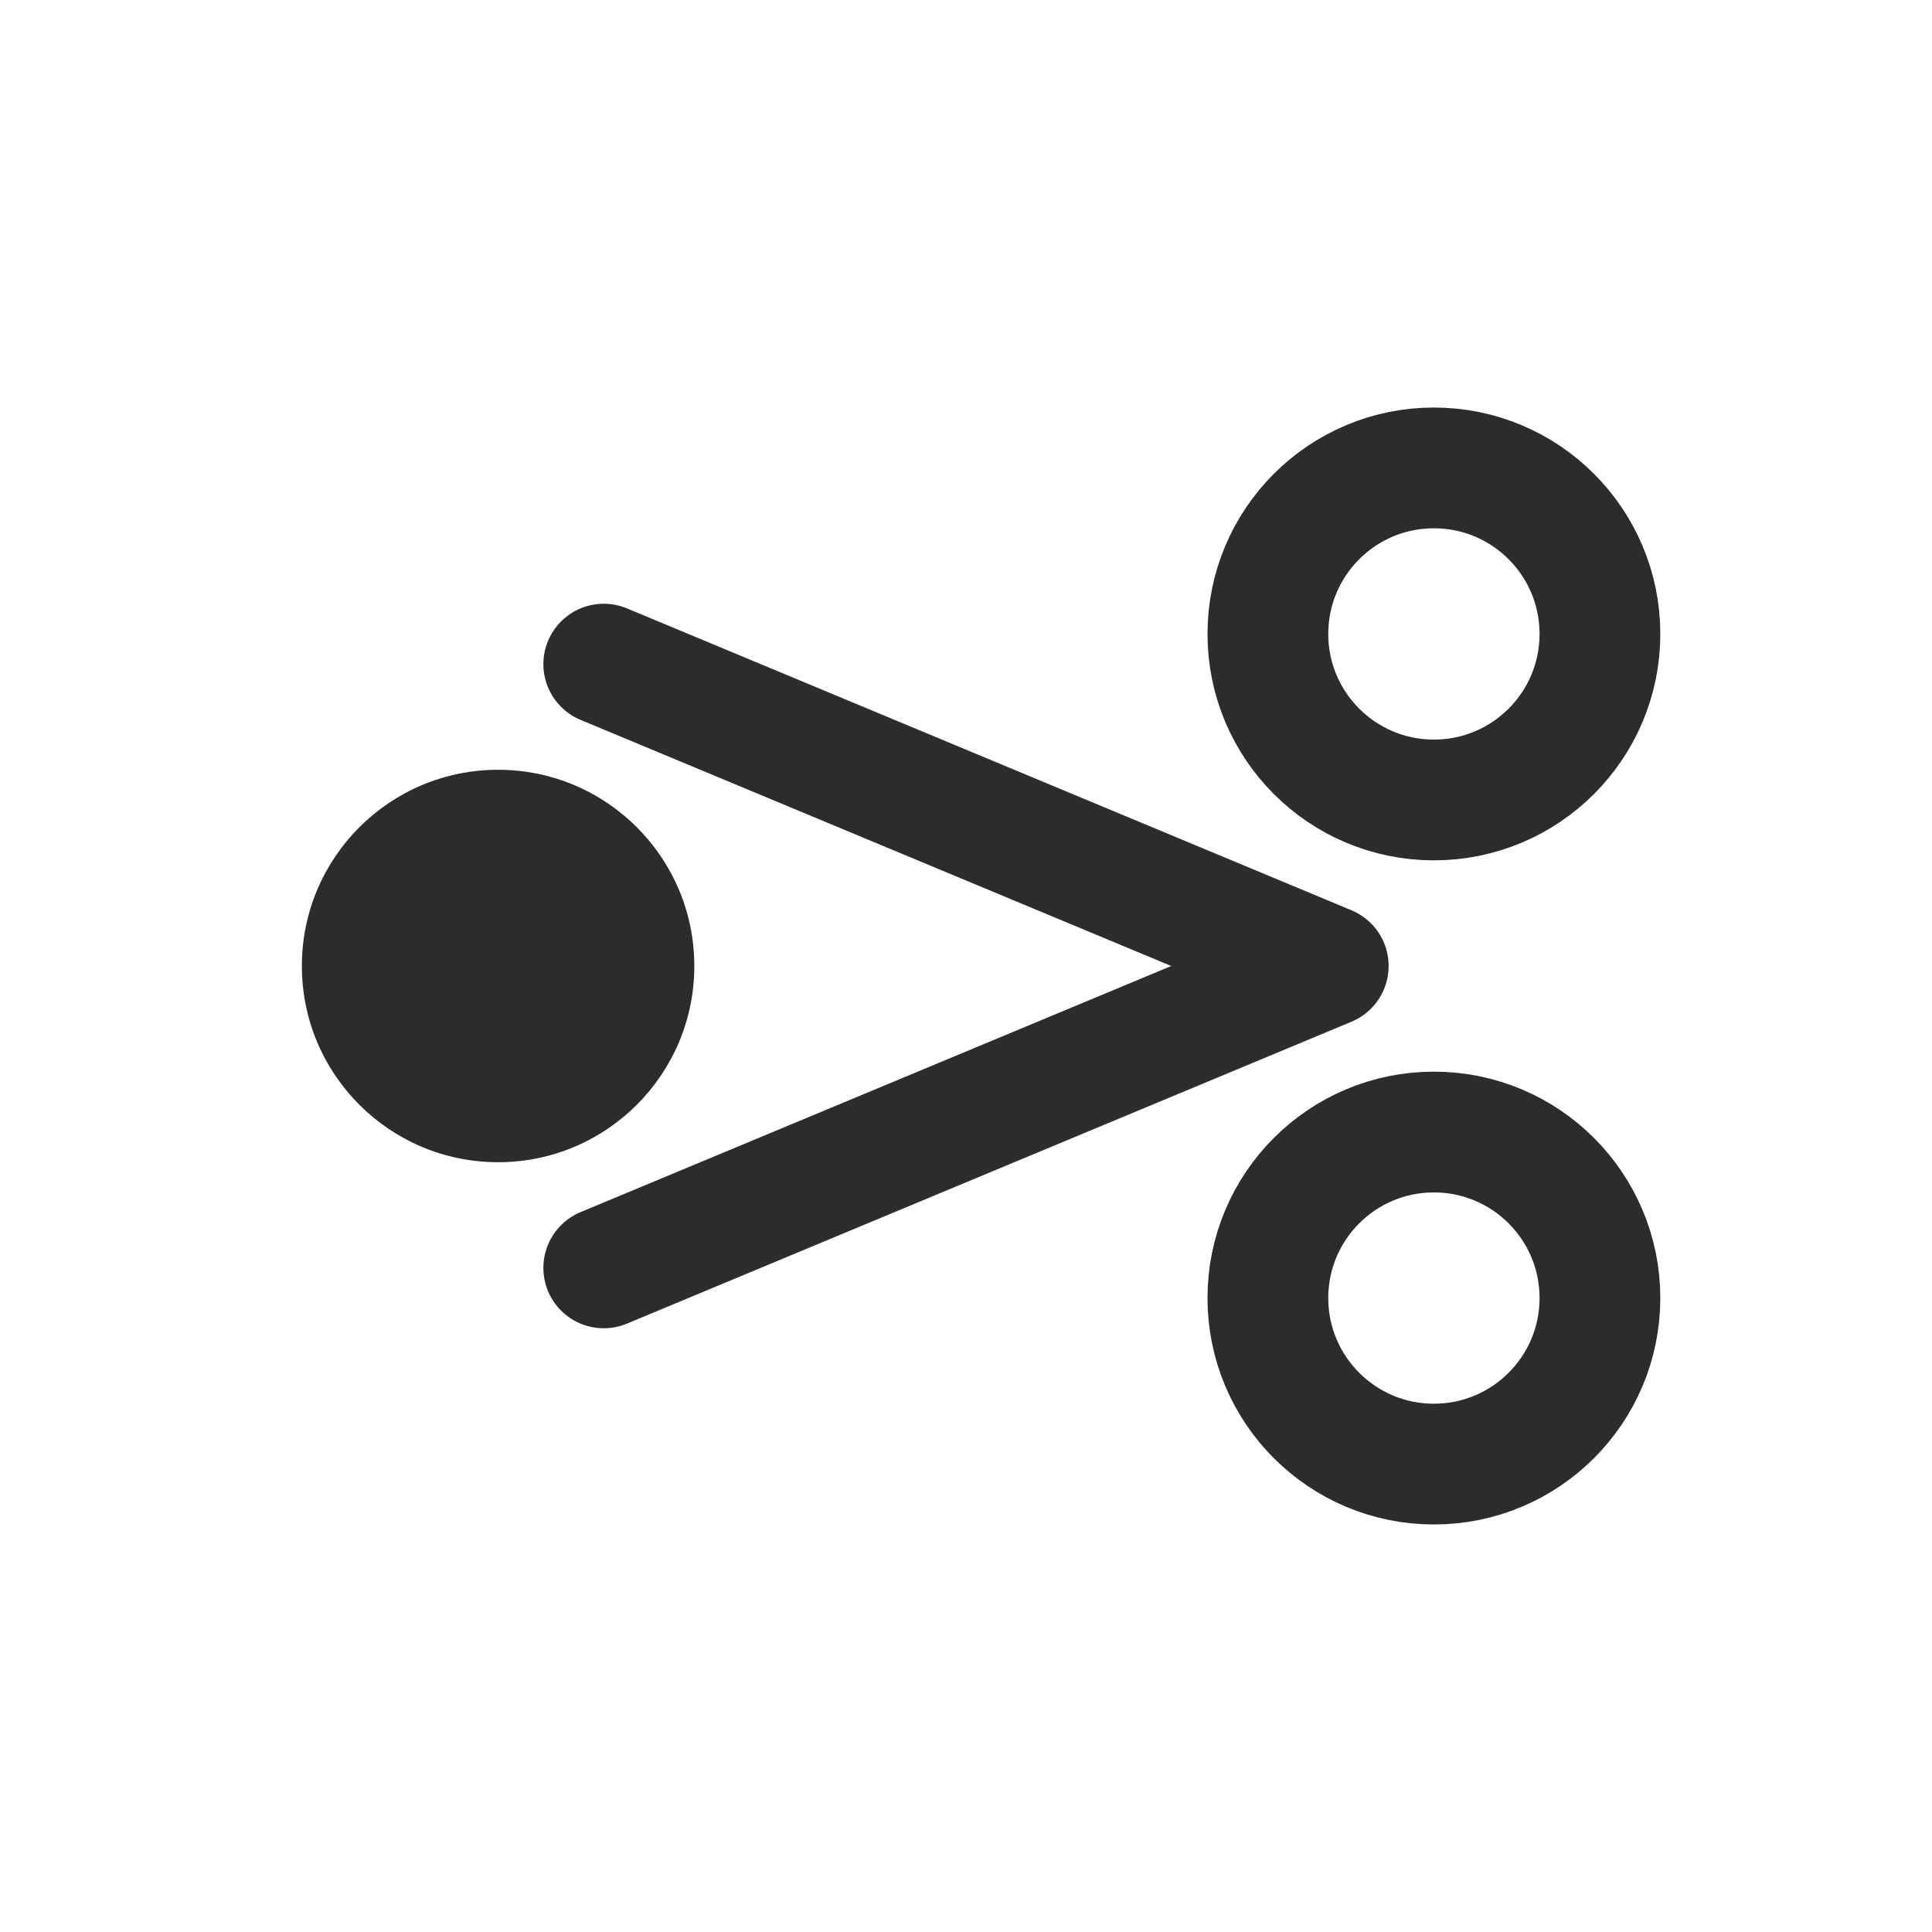
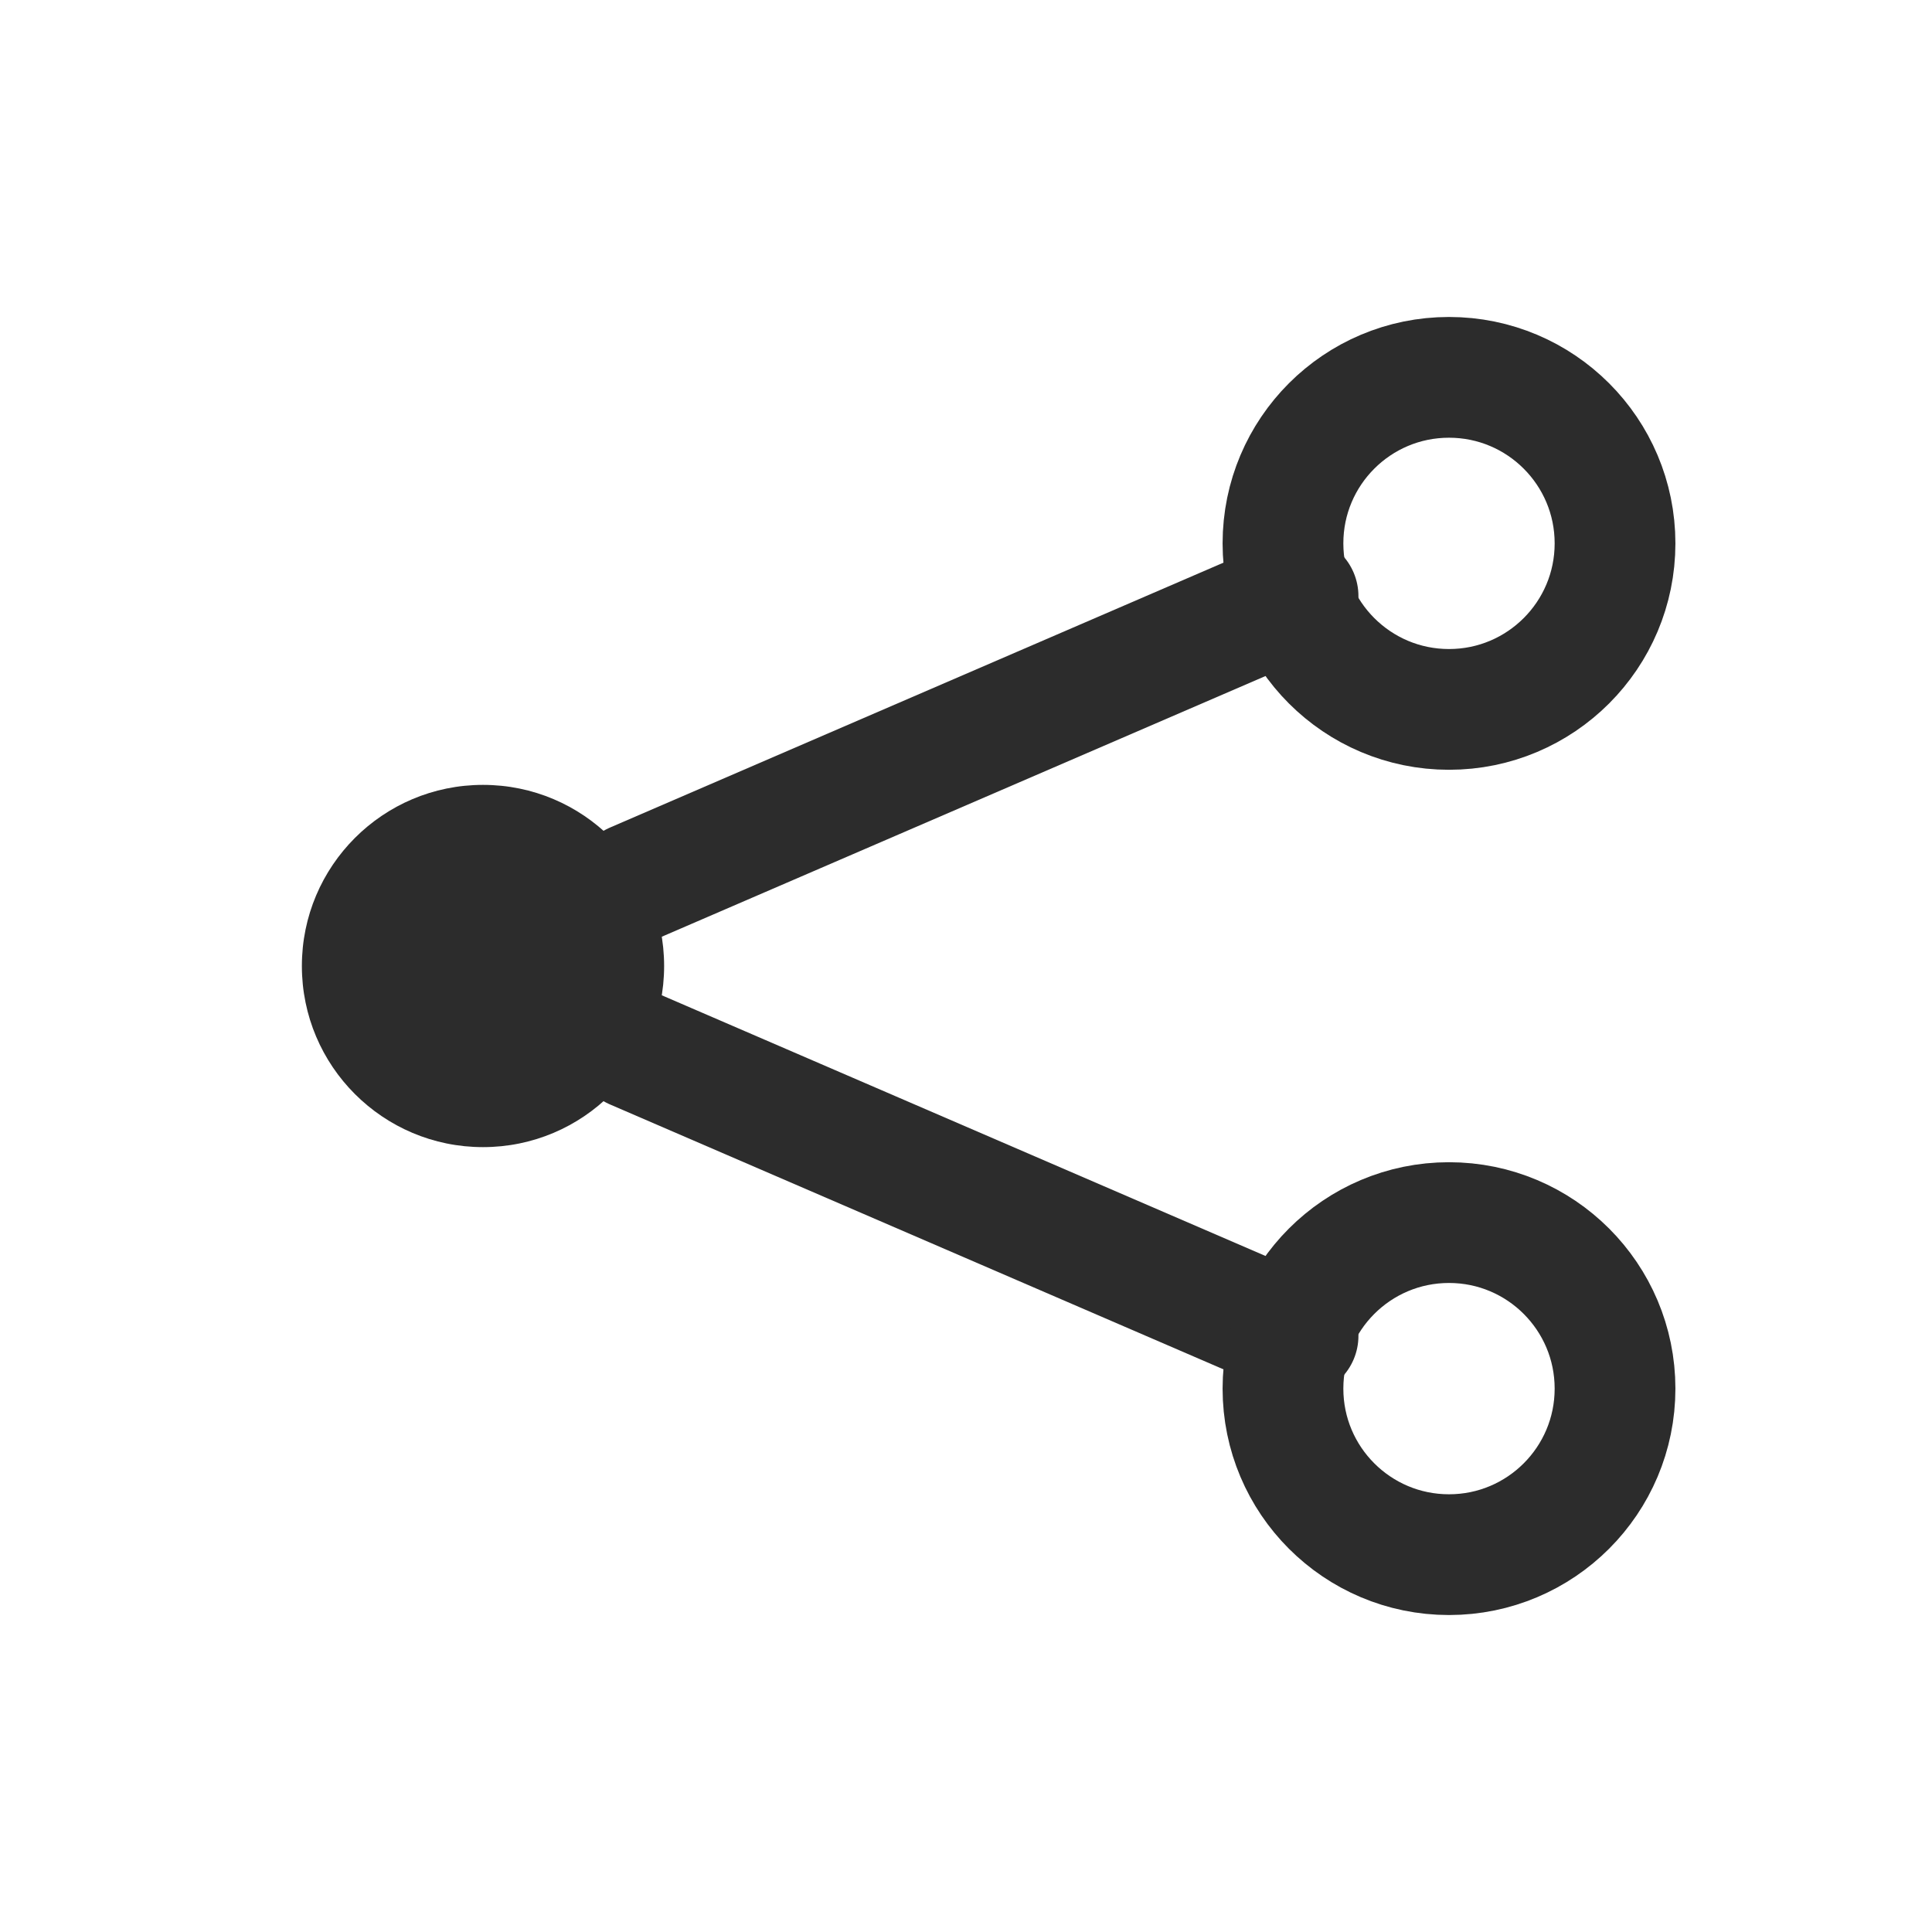
<svg xmlns="http://www.w3.org/2000/svg" width="1024" height="1024" viewBox="0 0 1024 1024">
-   <path d="M320 352l384 160M320 672l384-160" fill="none" stroke="#2c2c2c" stroke-width="64" stroke-linecap="round" />
-   <circle cx="264" cy="512" r="104" fill="#2c2c2c" />
-   <circle cx="760" cy="336" r="88" fill="none" stroke="#2c2c2c" stroke-width="64" />
-   <circle cx="760" cy="688" r="88" fill="none" stroke="#2c2c2c" stroke-width="64" />
+   <path d="M336 468L688 316M336 556L688 708" fill="none" stroke="#2c2c2c" stroke-width="64" stroke-linecap="round" />
+   <circle cx="256" cy="512" r="96" fill="#2c2c2c" />
+   <circle cx="768" cy="288" r="88" fill="none" stroke="#2c2c2c" stroke-width="64" />
+   <circle cx="768" cy="736" r="88" fill="none" stroke="#2c2c2c" stroke-width="64" />
</svg>
